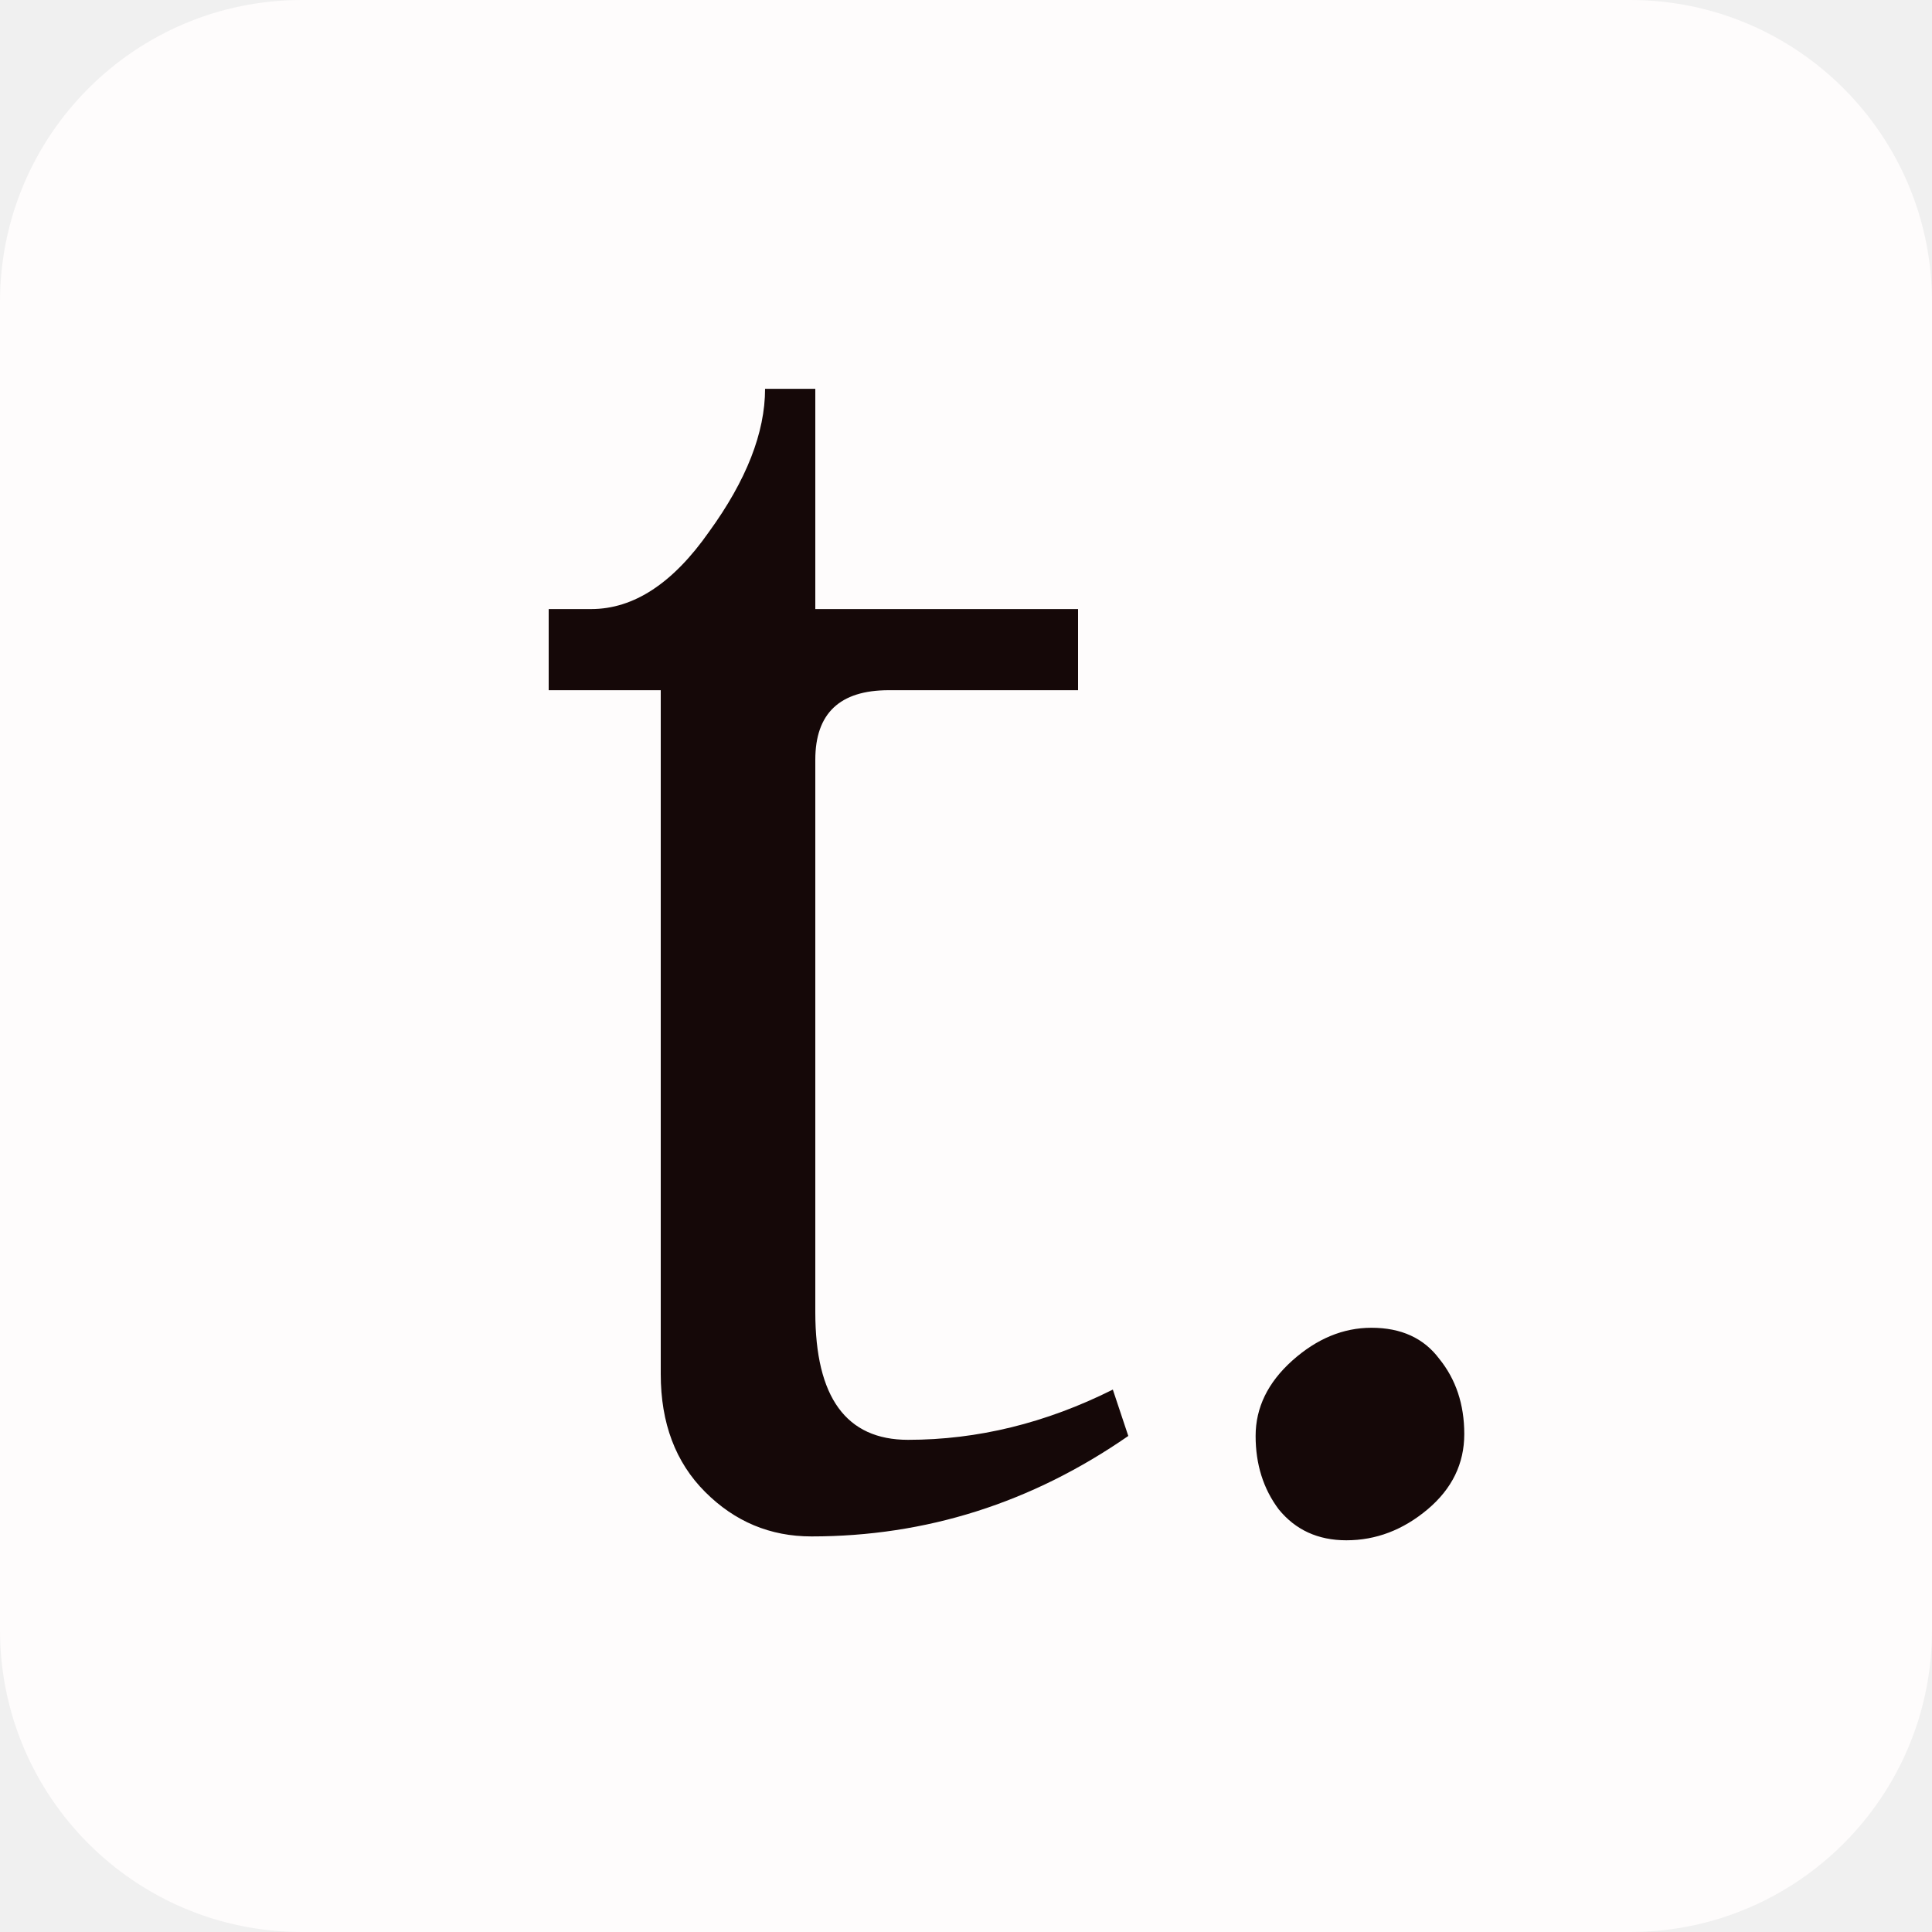
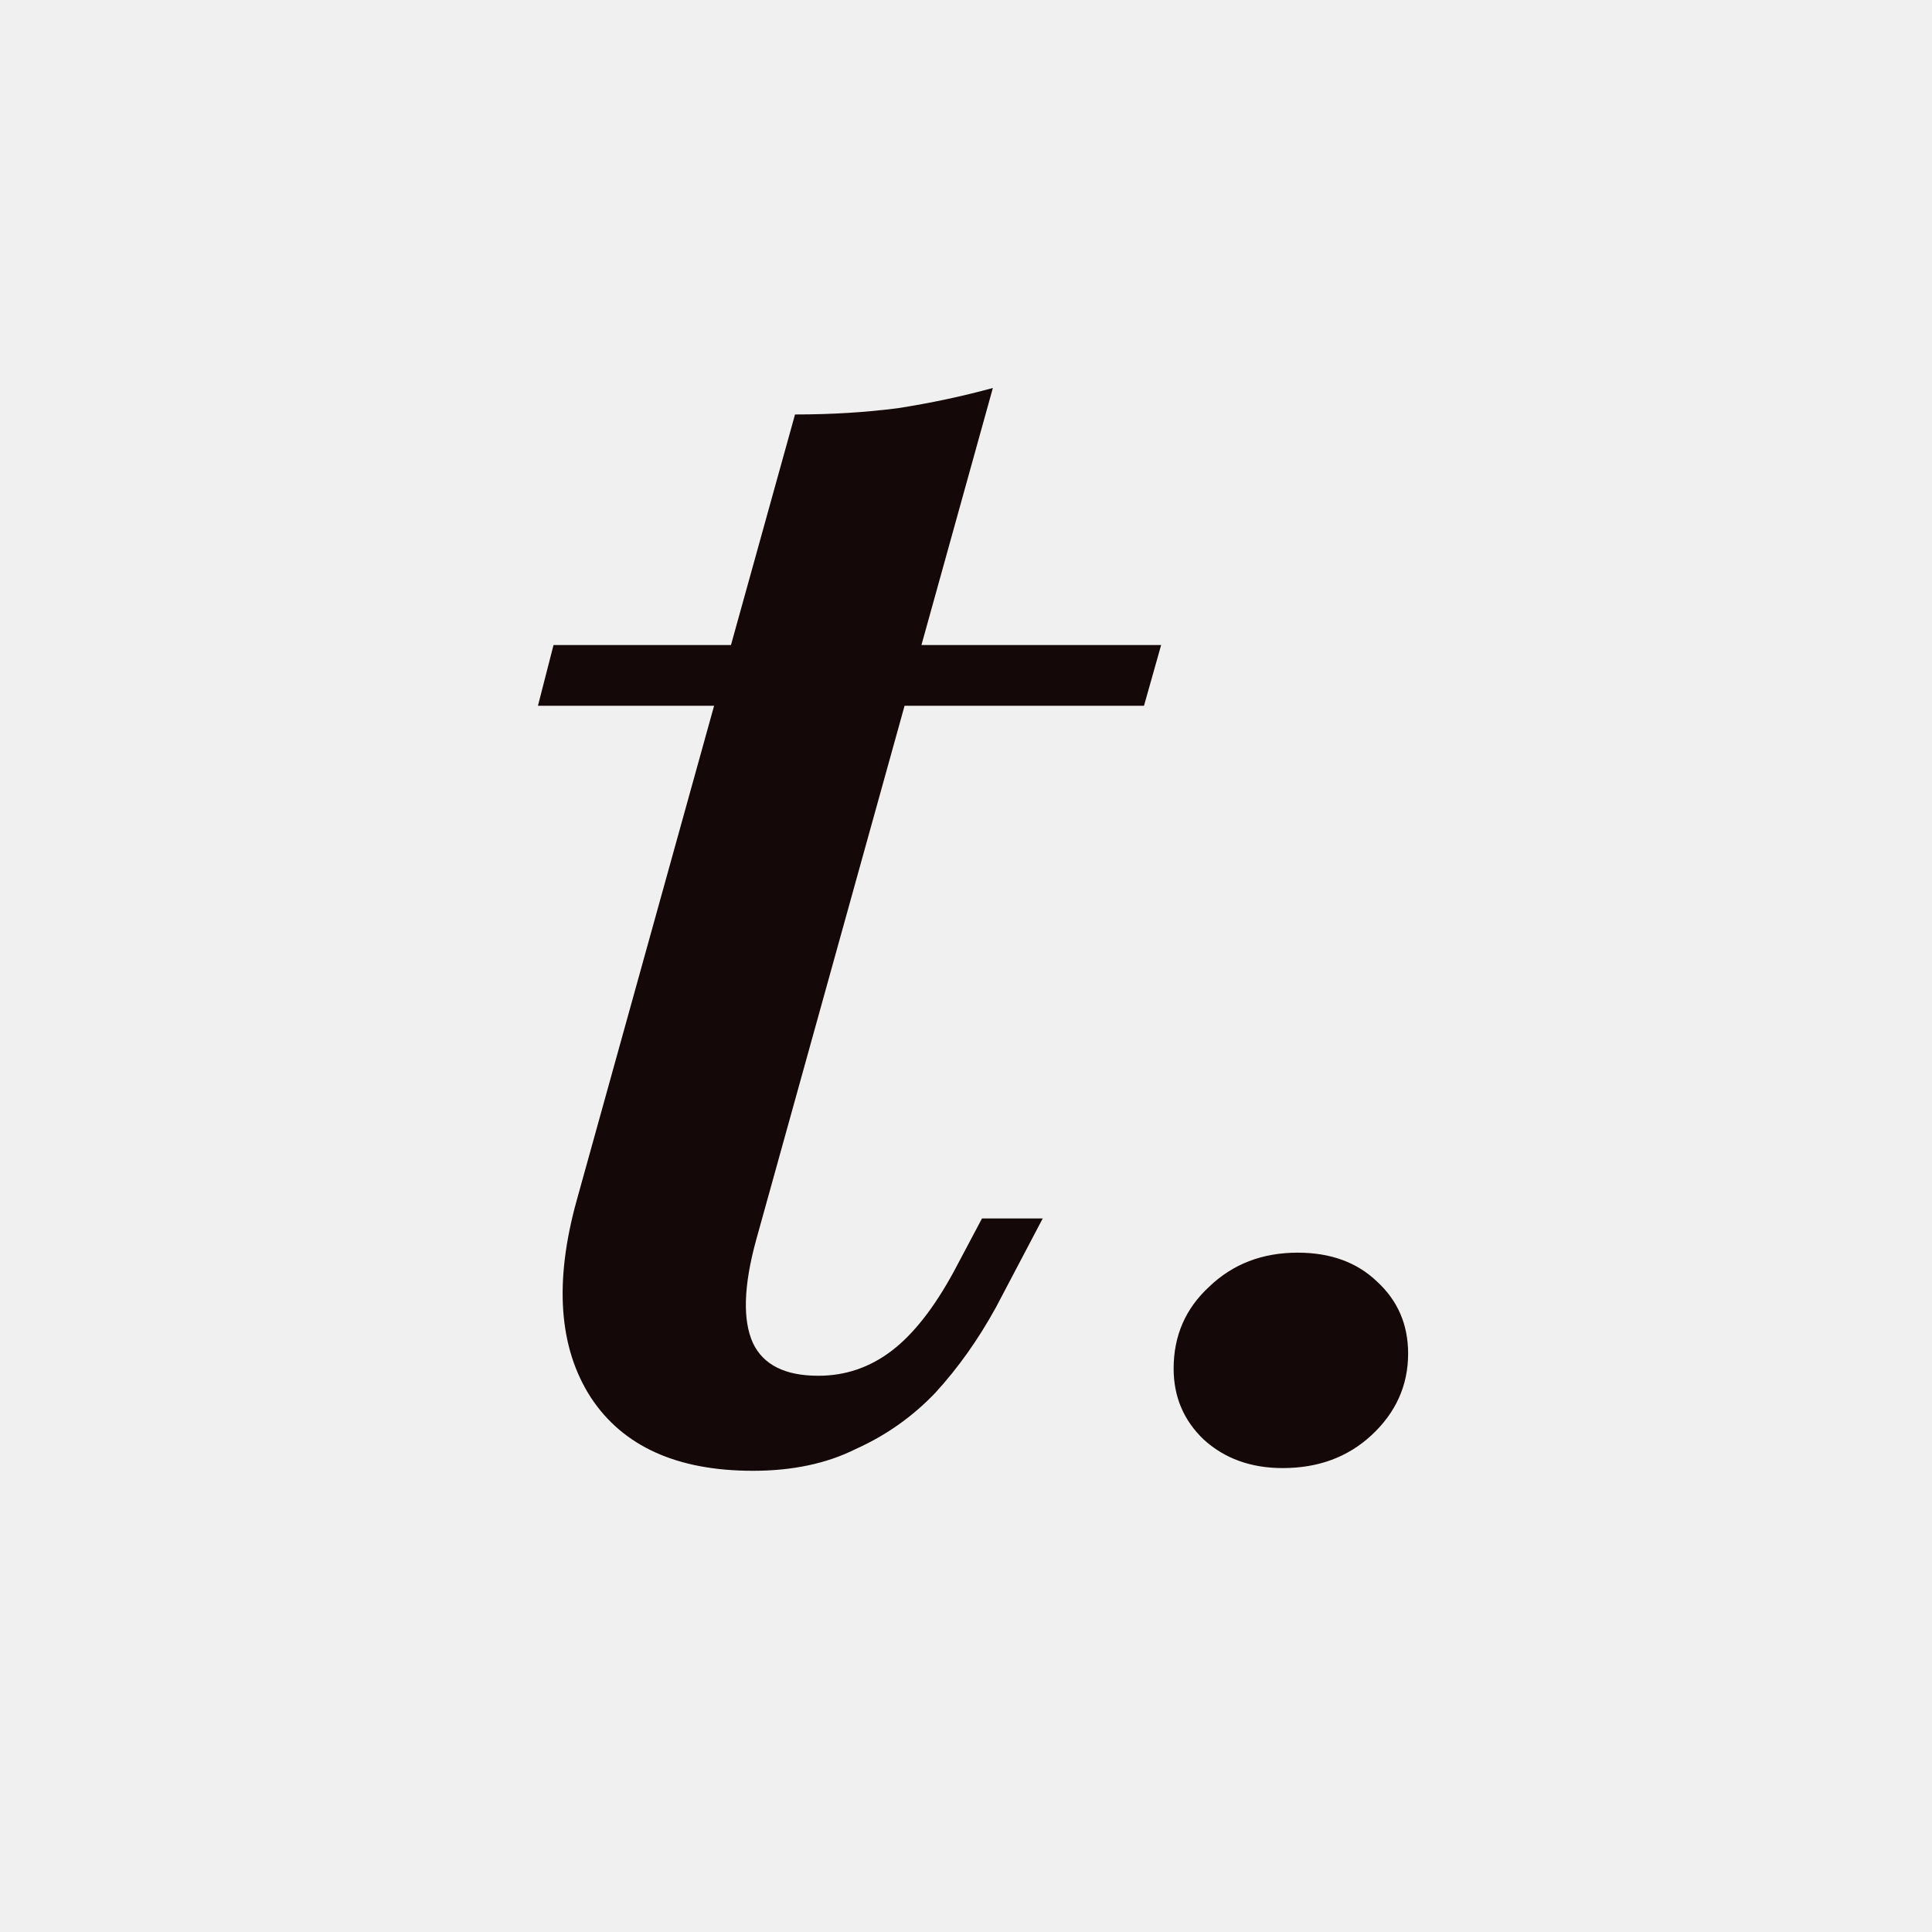
- <svg xmlns="http://www.w3.org/2000/svg" width="32" height="32" viewBox="0 0 32 32" fill="none">
-   <g clip-path="url(#clip0_1517_1372)">
-     <rect width="32" height="32" rx="5" fill="#FEFCFC" />
-     <path d="M18.432 23.016L18.688 23.784C17.088 24.893 15.339 25.448 13.44 25.448C12.757 25.448 12.171 25.203 11.68 24.712C11.189 24.221 10.944 23.571 10.944 22.76V11.432H9.088V10.088H9.792C10.496 10.088 11.147 9.661 11.744 8.808C12.363 7.955 12.672 7.165 12.672 6.44H13.504V10.088H17.856V11.432H14.72C13.909 11.432 13.504 11.816 13.504 12.584V21.736C13.504 23.144 14.016 23.848 15.04 23.848C16.192 23.848 17.323 23.571 18.432 23.016ZM22.716 21.992C23.207 21.992 23.581 22.163 23.837 22.504C24.114 22.845 24.253 23.261 24.253 23.752C24.253 24.243 24.05 24.659 23.645 25C23.239 25.341 22.791 25.512 22.3 25.512C21.831 25.512 21.458 25.341 21.18 25C20.924 24.659 20.797 24.253 20.797 23.784C20.797 23.315 20.999 22.899 21.404 22.536C21.81 22.173 22.247 21.992 22.716 21.992Z" fill="#150808" />
+ <svg xmlns="http://www.w3.org/2000/svg" version="1.1" width="1000" height="1000">
+   <style>
+     #light-icon {
+       display: inline;
+     }
+     #dark-icon {
+       display: none;
+     }
+ 
+     @media (prefers-color-scheme: dark) {
+       #light-icon {
+         display: none;
+       }
+       #dark-icon {
+         display: inline;
+       }
+     }
+   </style>
+   <g id="light-icon">
+     <svg version="1.1" width="1000" height="1000">
+       <g>
+         <g transform="matrix(31.25,0,0,31.25,0,0)">
+           <svg version="1.1" width="32" height="32">
+             <svg width="32" height="32" viewBox="0 0 32 32" fill="none">
+               <g clip-path="url(#clip0_2002_12)">
+                 <path d="M12.471 24.361C11.215 24.361 10.32 23.957 9.787 23.148C9.254 22.323 9.176 21.23 9.555 19.871L13.168 6.865C13.77 6.865 14.338 6.83 14.871 6.761C15.421 6.675 15.946 6.563 16.445 6.426L12.523 20.542C12.316 21.299 12.299 21.867 12.471 22.245C12.643 22.607 13.004 22.787 13.555 22.787C14.002 22.787 14.406 22.649 14.768 22.374C15.129 22.099 15.473 21.66 15.8 21.058L16.265 20.181H17.271L16.497 21.652C16.204 22.185 15.869 22.658 15.49 23.071C15.112 23.467 14.673 23.776 14.174 24C13.693 24.241 13.125 24.361 12.471 24.361ZM8.91 11.69L9.168 10.684H19.232L18.948 11.69H8.91ZM21.246 24.316C20.719 24.316 20.282 24.158 19.936 23.842C19.605 23.526 19.439 23.134 19.439 22.668C19.439 22.126 19.635 21.674 20.027 21.313C20.418 20.937 20.907 20.748 21.494 20.748C22.036 20.748 22.473 20.907 22.804 21.223C23.15 21.539 23.323 21.938 23.323 22.419C23.323 22.946 23.12 23.398 22.714 23.774C22.322 24.136 21.833 24.316 21.246 24.316Z" fill="#150808" />
+               </g>
+               <defs>
+                 <clipPath id="clip0_2002_12">
+                   <rect width="32" height="32" rx="8" fill="white" />
+                 </clipPath>
+               </defs>
+             </svg>
+           </svg>
+         </g>
+       </g>
+     </svg>
  </g>
-   <defs>
-     <clipPath id="clip0_1517_1372">
-       <rect width="32" height="32" rx="5" fill="white" />
-     </clipPath>
-   </defs>
+   <g id="dark-icon">
+     <svg version="1.1" width="1000" height="1000">
+       <g>
+         <g transform="matrix(31.25,0,0,31.25,0,0)">
+           <svg version="1.1" width="32" height="32">
+             <svg width="32" height="32" viewBox="0 0 32 32" fill="none">
+               <g clip-path="url(#clip0_2002_16)">
+                 <path d="M12.471 24.361C11.215 24.361 10.32 23.957 9.787 23.148C9.254 22.323 9.176 21.23 9.555 19.871L13.168 6.865C13.77 6.865 14.338 6.83 14.871 6.761C15.421 6.675 15.946 6.563 16.445 6.426L12.523 20.542C12.316 21.299 12.299 21.867 12.471 22.245C12.643 22.607 13.004 22.787 13.555 22.787C14.002 22.787 14.406 22.649 14.768 22.374C15.129 22.099 15.473 21.66 15.8 21.058L16.265 20.181H17.271L16.497 21.652C16.204 22.185 15.869 22.658 15.49 23.071C15.112 23.467 14.673 23.776 14.174 24C13.693 24.241 13.125 24.361 12.471 24.361ZM8.91 11.69L9.168 10.684H19.232L18.948 11.69H8.91ZM21.246 24.316C20.719 24.316 20.282 24.158 19.936 23.842C19.605 23.526 19.439 23.134 19.439 22.668C19.439 22.126 19.635 21.674 20.027 21.313C20.418 20.937 20.907 20.748 21.494 20.748C22.036 20.748 22.473 20.907 22.804 21.223C23.15 21.539 23.323 21.938 23.323 22.419C23.323 22.946 23.12 23.398 22.714 23.774C22.322 24.136 21.833 24.316 21.246 24.316Z" fill="#FEFCFC" />
+               </g>
+               <defs>
+                 <clipPath id="clip0_2002_16">
+                   <rect width="32" height="32" rx="8" fill="white" />
+                 </clipPath>
+               </defs>
+             </svg>
+           </svg>
+         </g>
+       </g>
+     </svg>
+   </g>
</svg>
